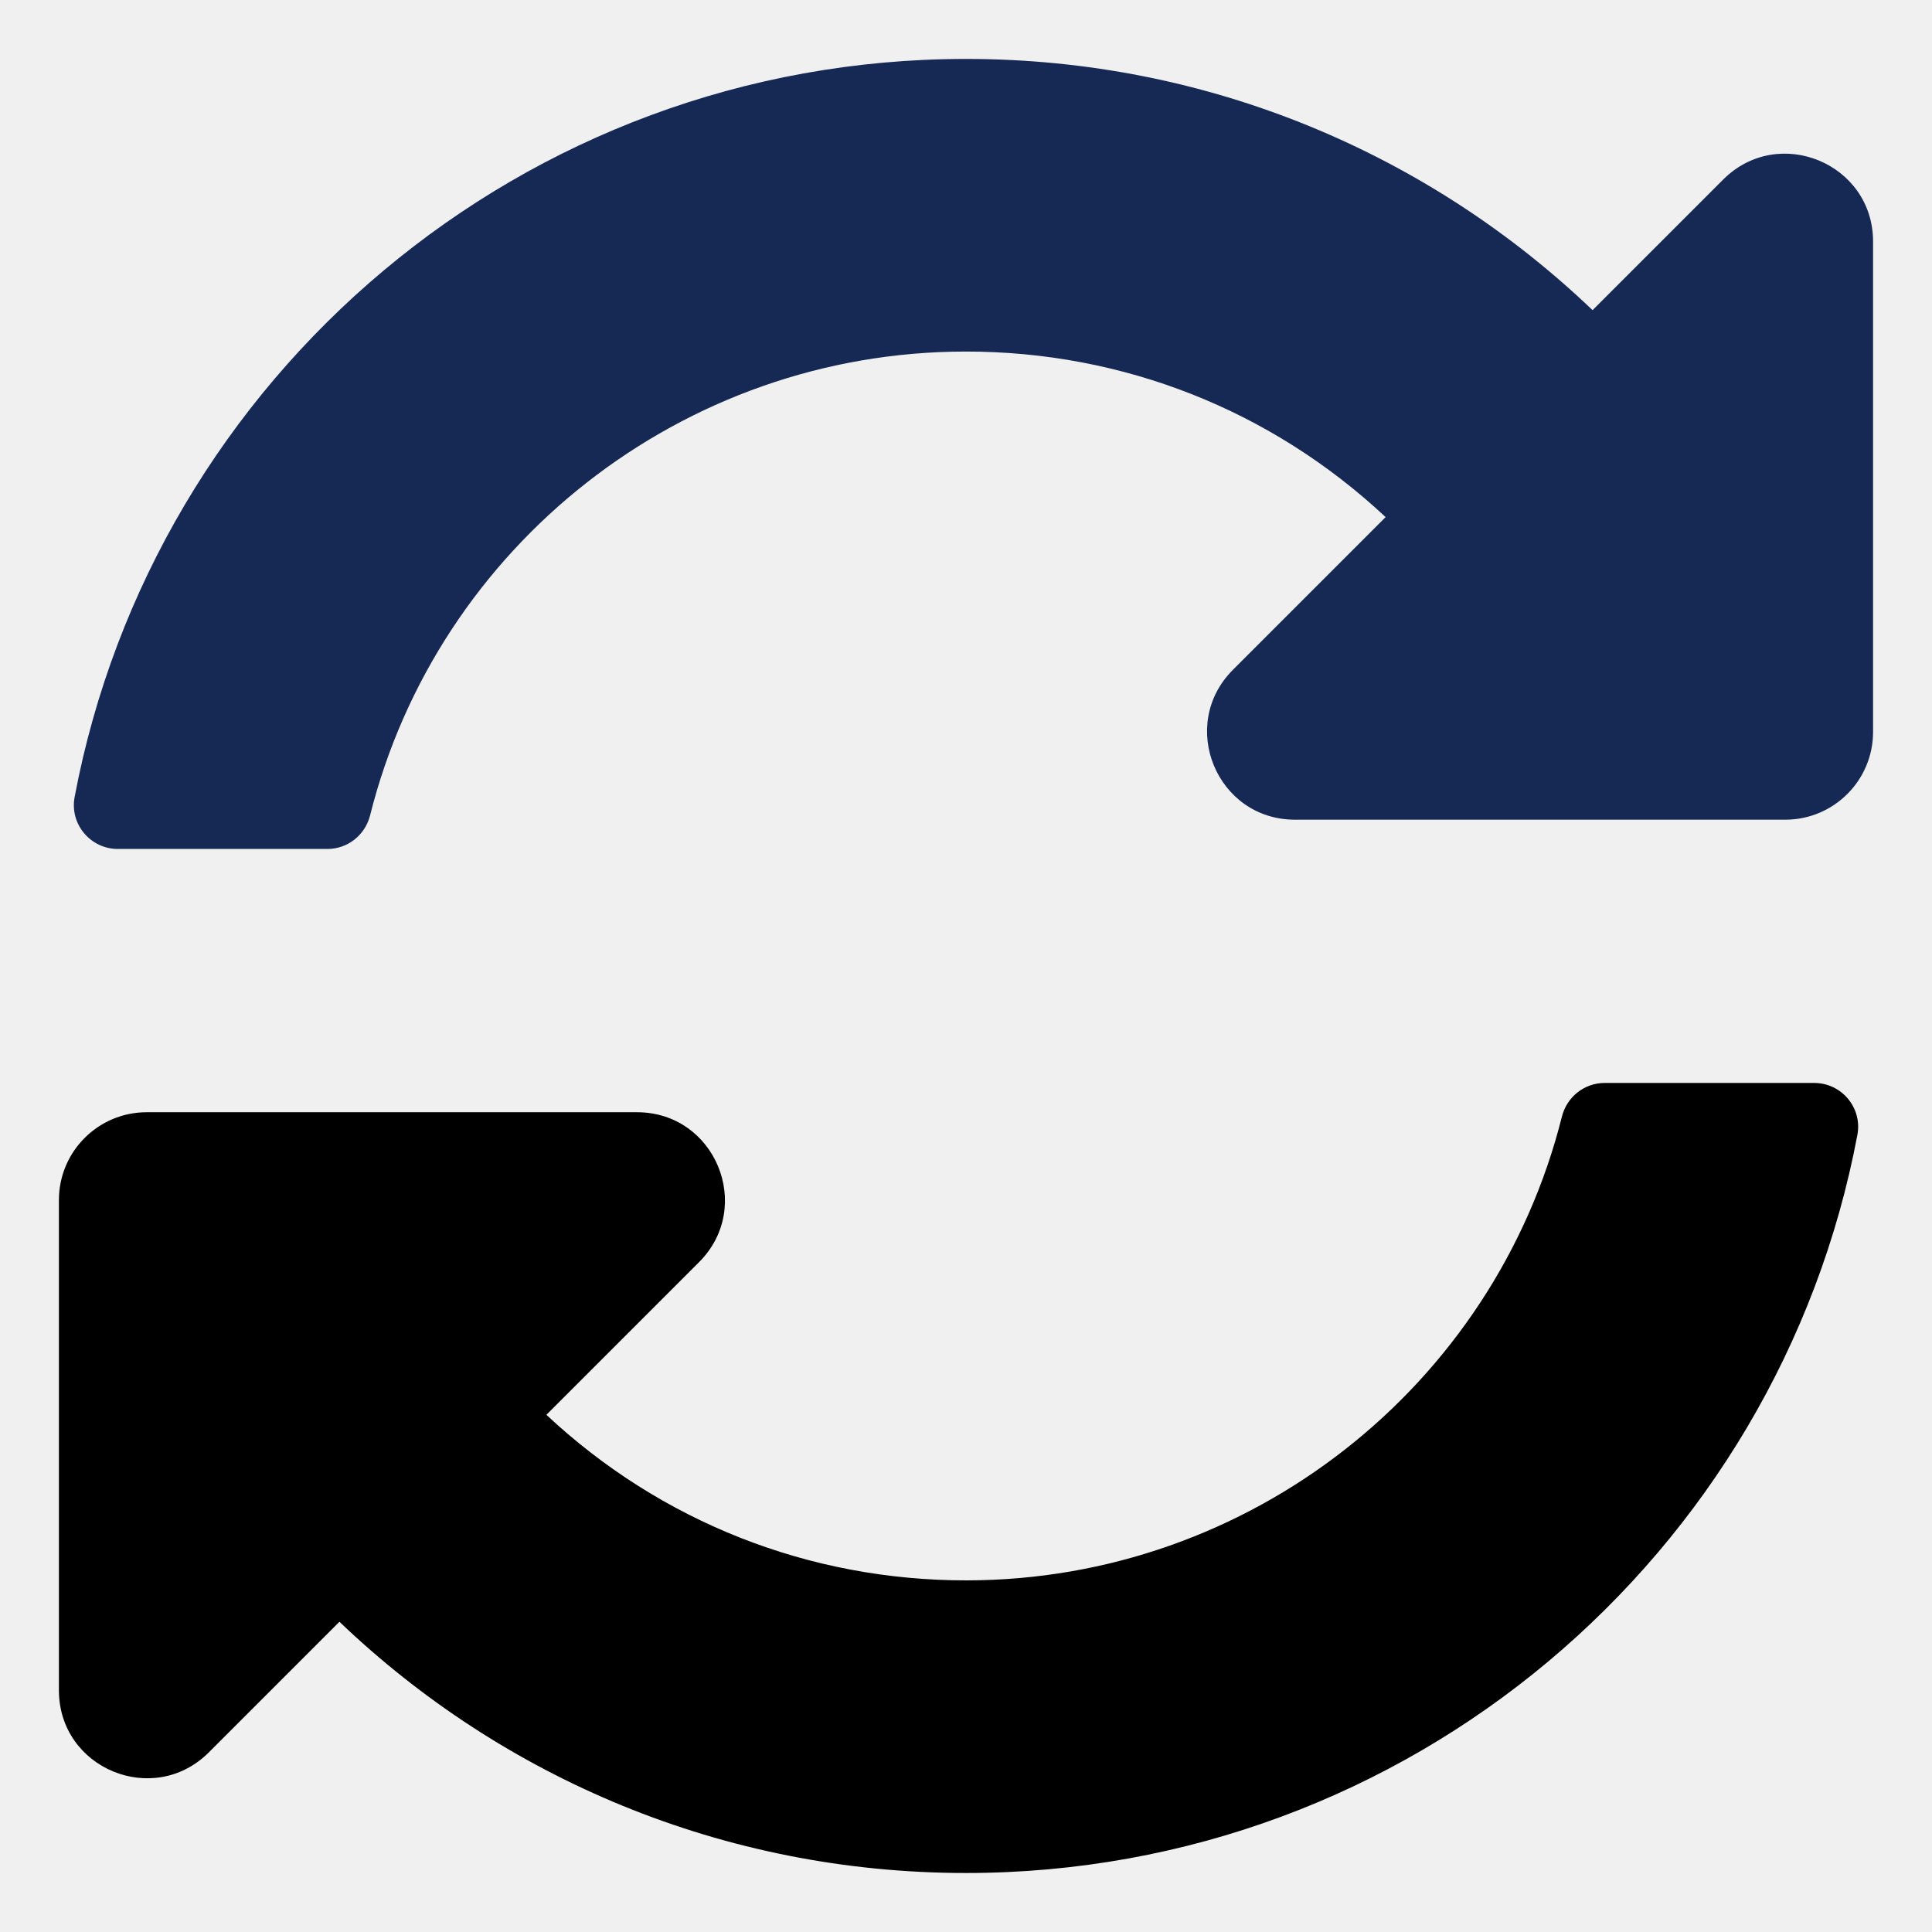
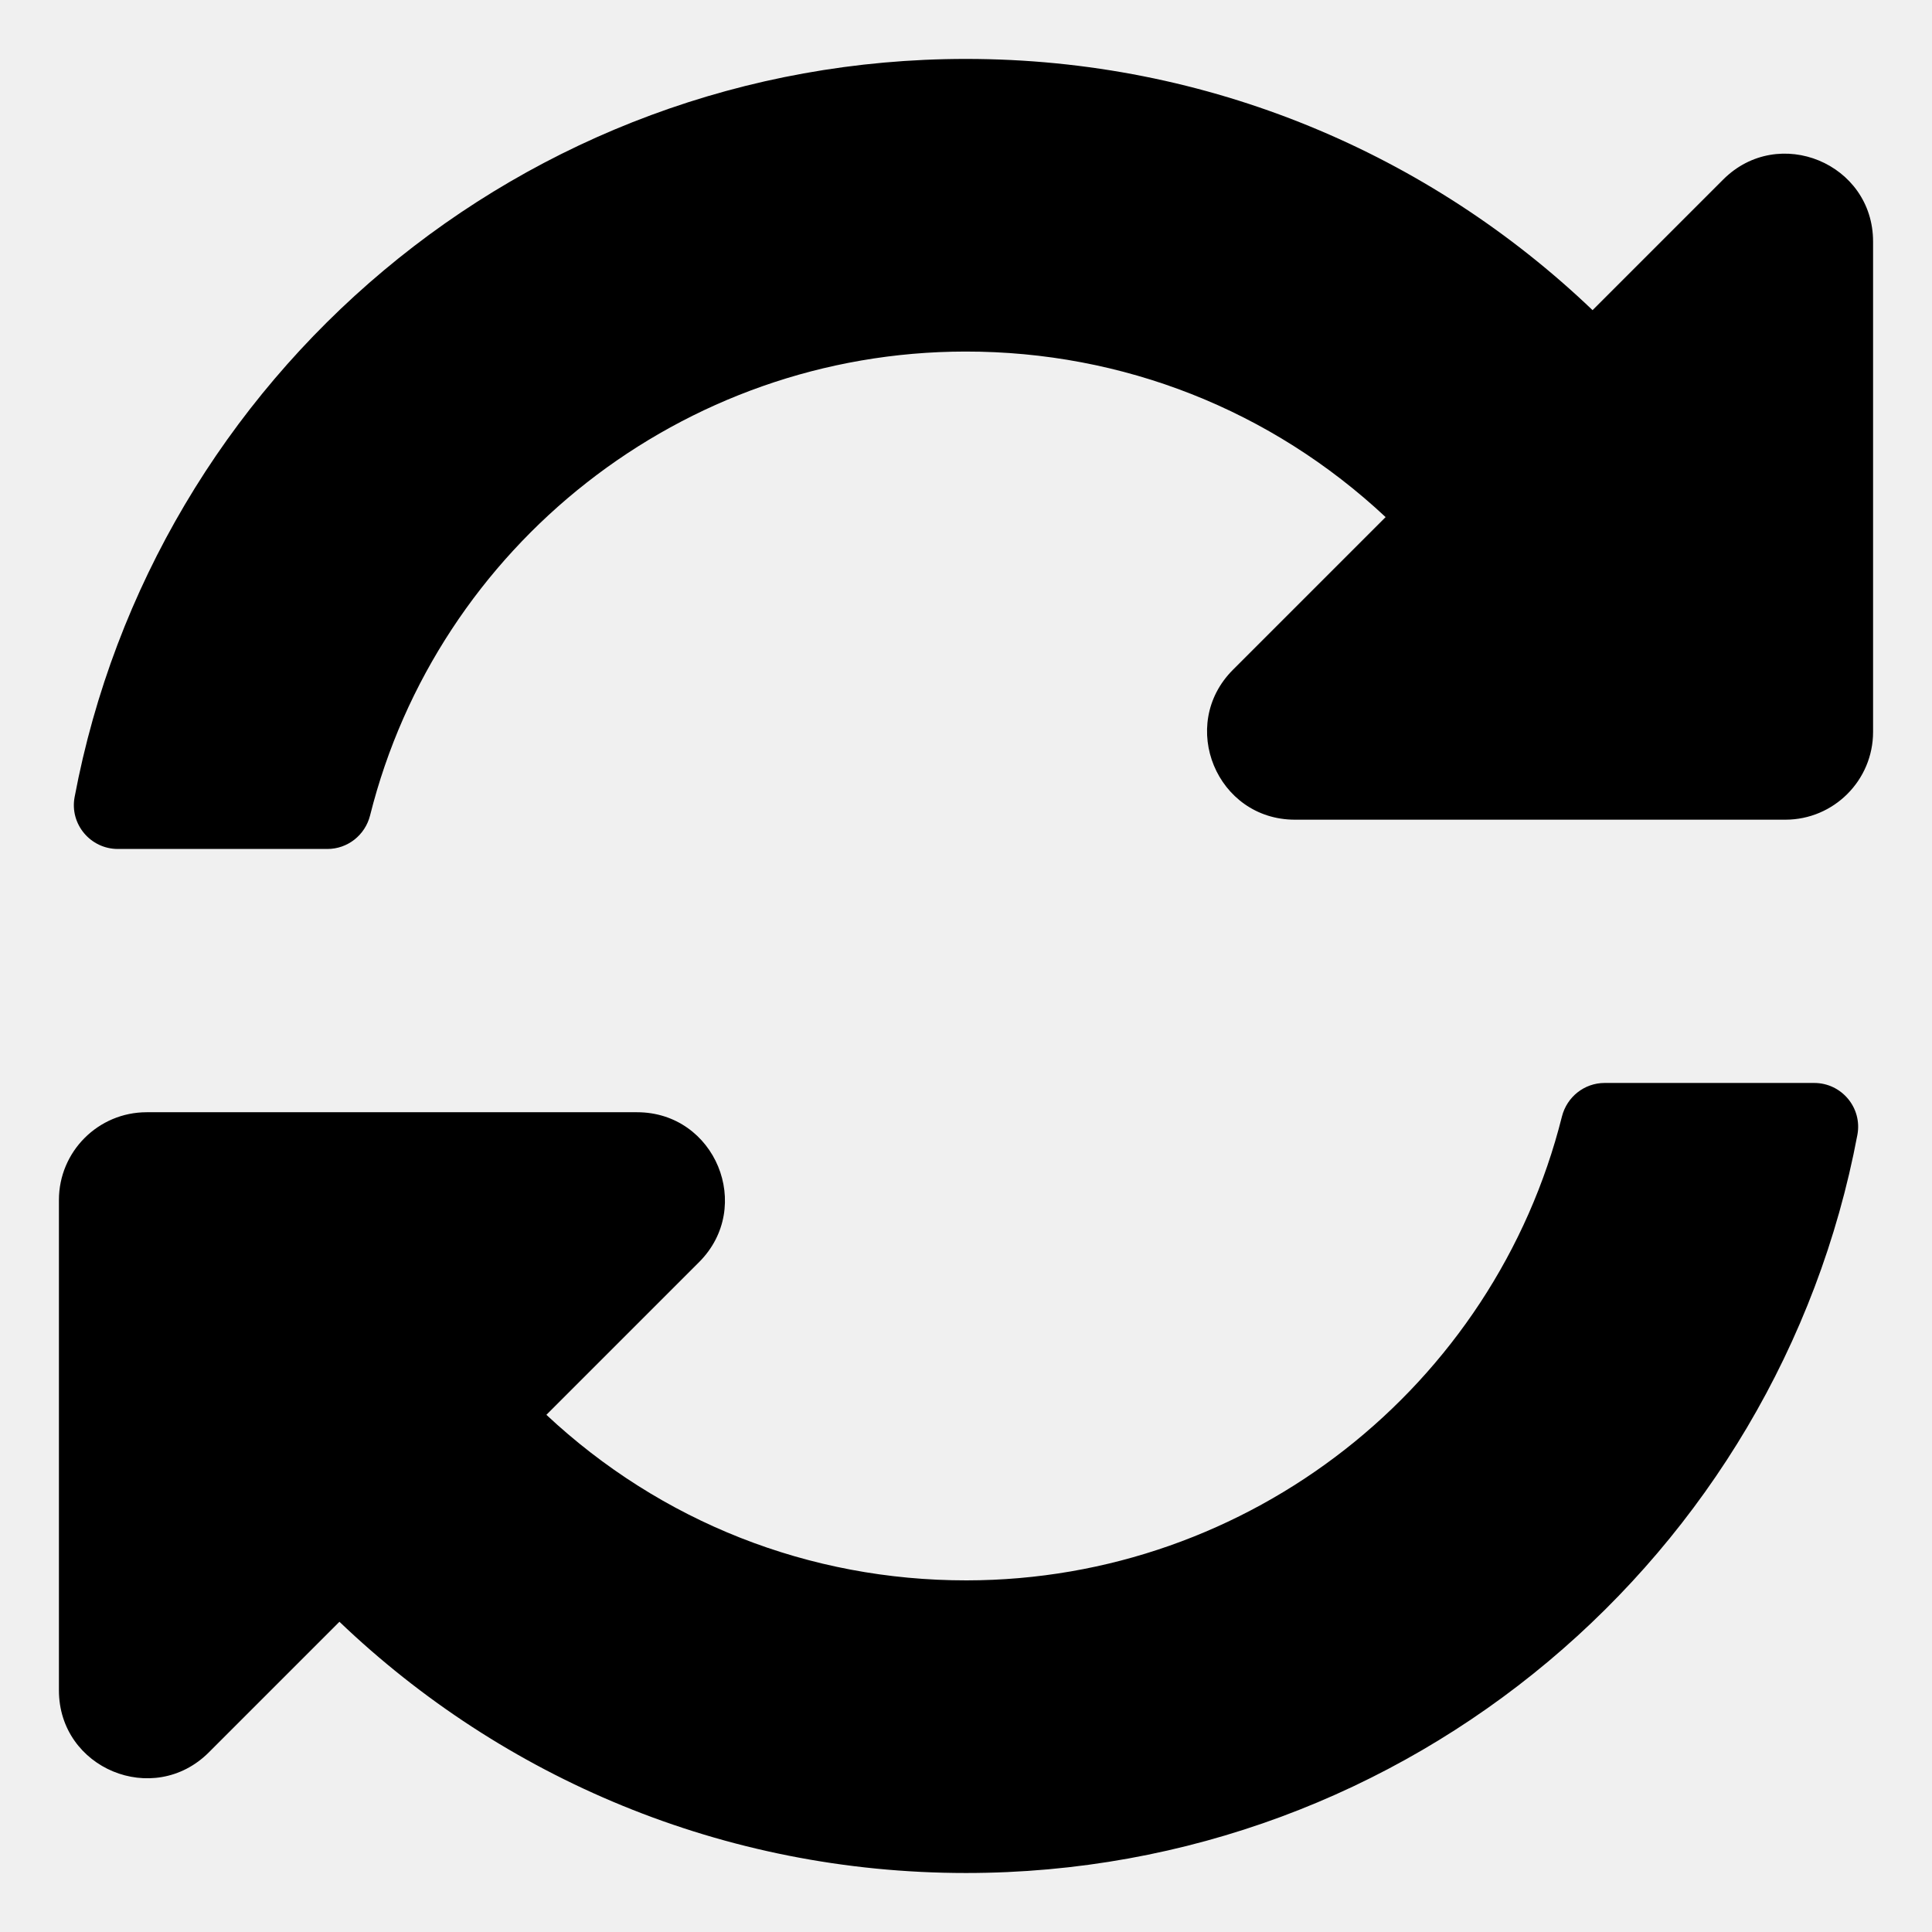
<svg xmlns="http://www.w3.org/2000/svg" viewBox="0 0 26 26">
  <g clip-path="url(#clip0_1_34285)">
-     <path d="M18.647 6.959C17.108 5.519 15.111 4.729 12.992 4.731C9.18 4.734 5.888 7.348 4.98 10.975C4.913 11.239 4.678 11.425 4.406 11.425H1.586C1.217 11.425 0.936 11.09 1.004 10.727C2.069 5.072 7.035 0.793 13 0.793C16.271 0.793 19.241 2.079 21.432 4.174L23.19 2.416C23.935 1.672 25.207 2.199 25.207 3.251V9.85C25.207 10.502 24.678 11.031 24.026 11.031H17.427C16.375 11.031 15.848 9.759 16.592 9.014L18.647 6.959Z" fill="#162854" />
+     <path d="M18.647 6.959C17.108 5.519 15.111 4.729 12.992 4.731C9.18 4.734 5.888 7.348 4.98 10.975C4.913 11.239 4.678 11.425 4.406 11.425H1.586C1.217 11.425 0.936 11.09 1.004 10.727C2.069 5.072 7.035 0.793 13 0.793C16.271 0.793 19.241 2.079 21.432 4.174L23.19 2.416C23.935 1.672 25.207 2.199 25.207 3.251V9.85C25.207 10.502 24.678 11.031 24.026 11.031H17.427C16.375 11.031 15.848 9.759 16.592 9.014L18.647 6.959Z" />
    <path d="M1.974 14.968H8.573C9.625 14.968 10.152 16.24 9.408 16.985L7.353 19.04C8.892 20.48 10.889 21.27 13.008 21.268C16.818 21.265 20.111 18.652 21.02 15.025C21.087 14.761 21.322 14.574 21.594 14.574H24.415C24.784 14.574 25.064 14.909 24.996 15.272C23.931 20.927 18.965 25.206 13 25.206C9.729 25.206 6.759 23.92 4.568 21.825L2.81 23.583C2.065 24.327 0.793 23.8 0.793 22.748V16.149C0.793 15.497 1.322 14.968 1.974 14.968Z" />
  </g>
  <defs>
    <clipPath id="clip0_1_34285">
      <rect width="25" height="25" fill="white" transform="translate(0.5 0.5)" />
    </clipPath>
  </defs>
</svg>
